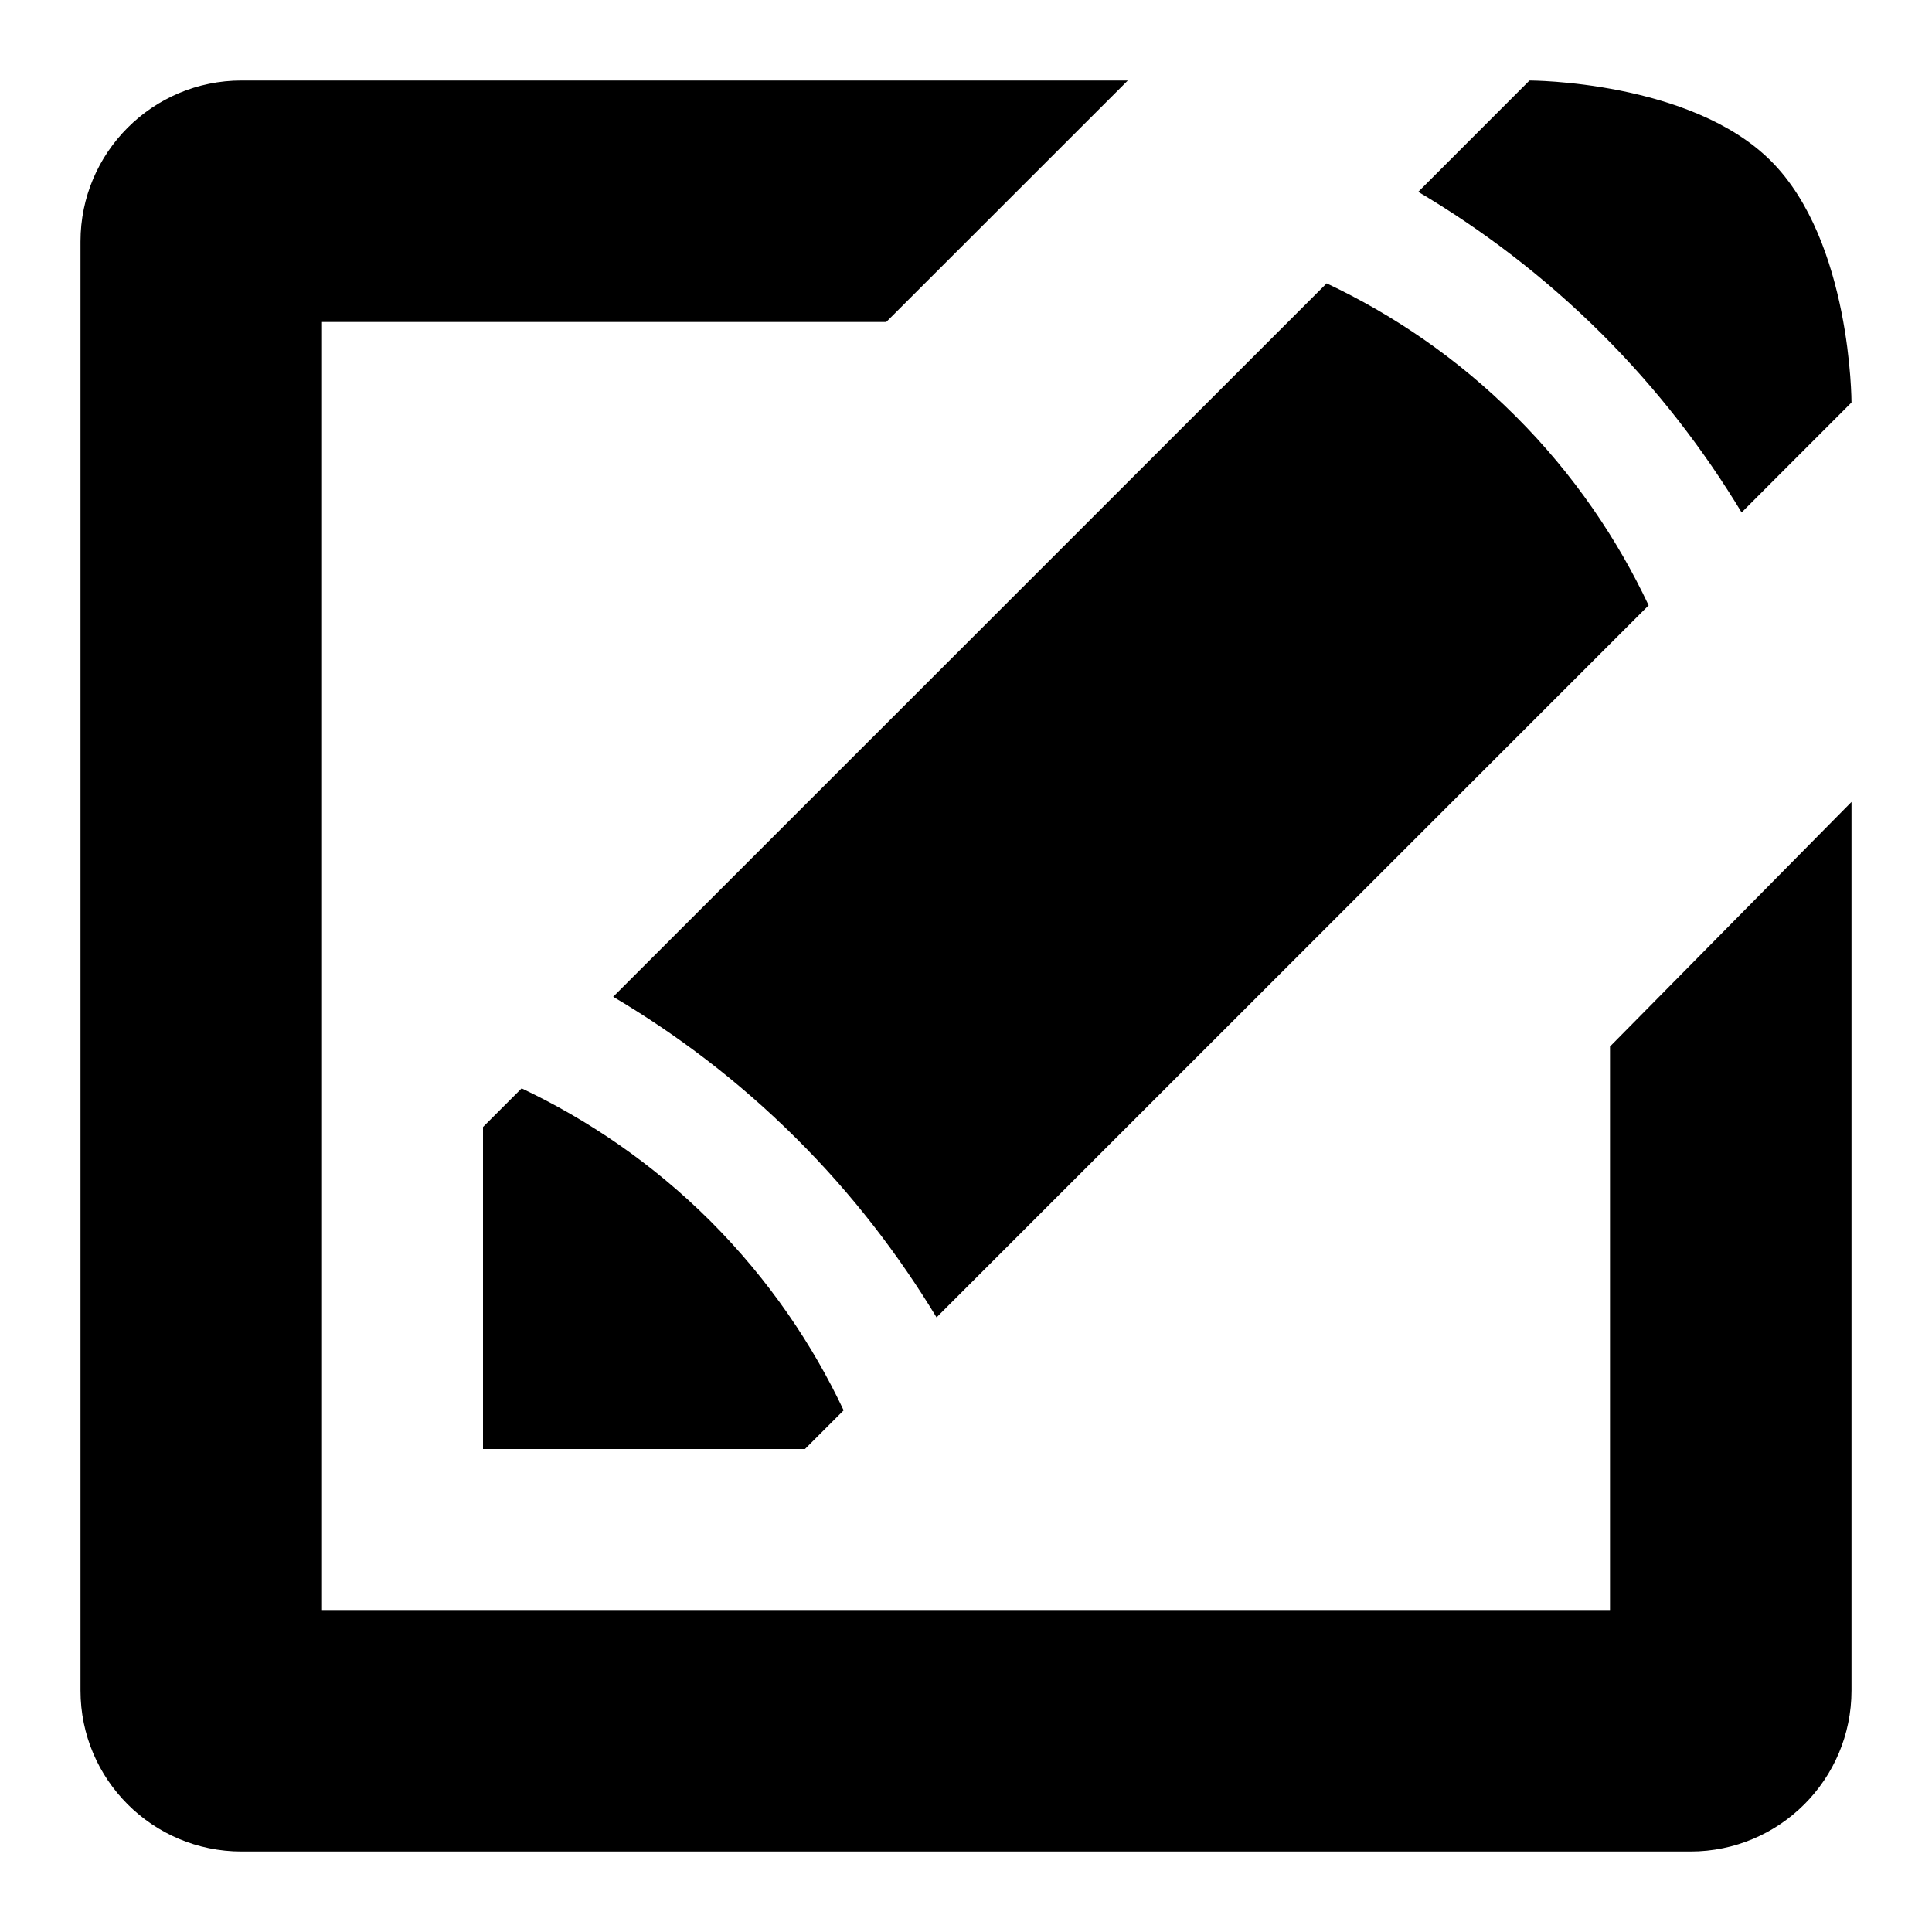
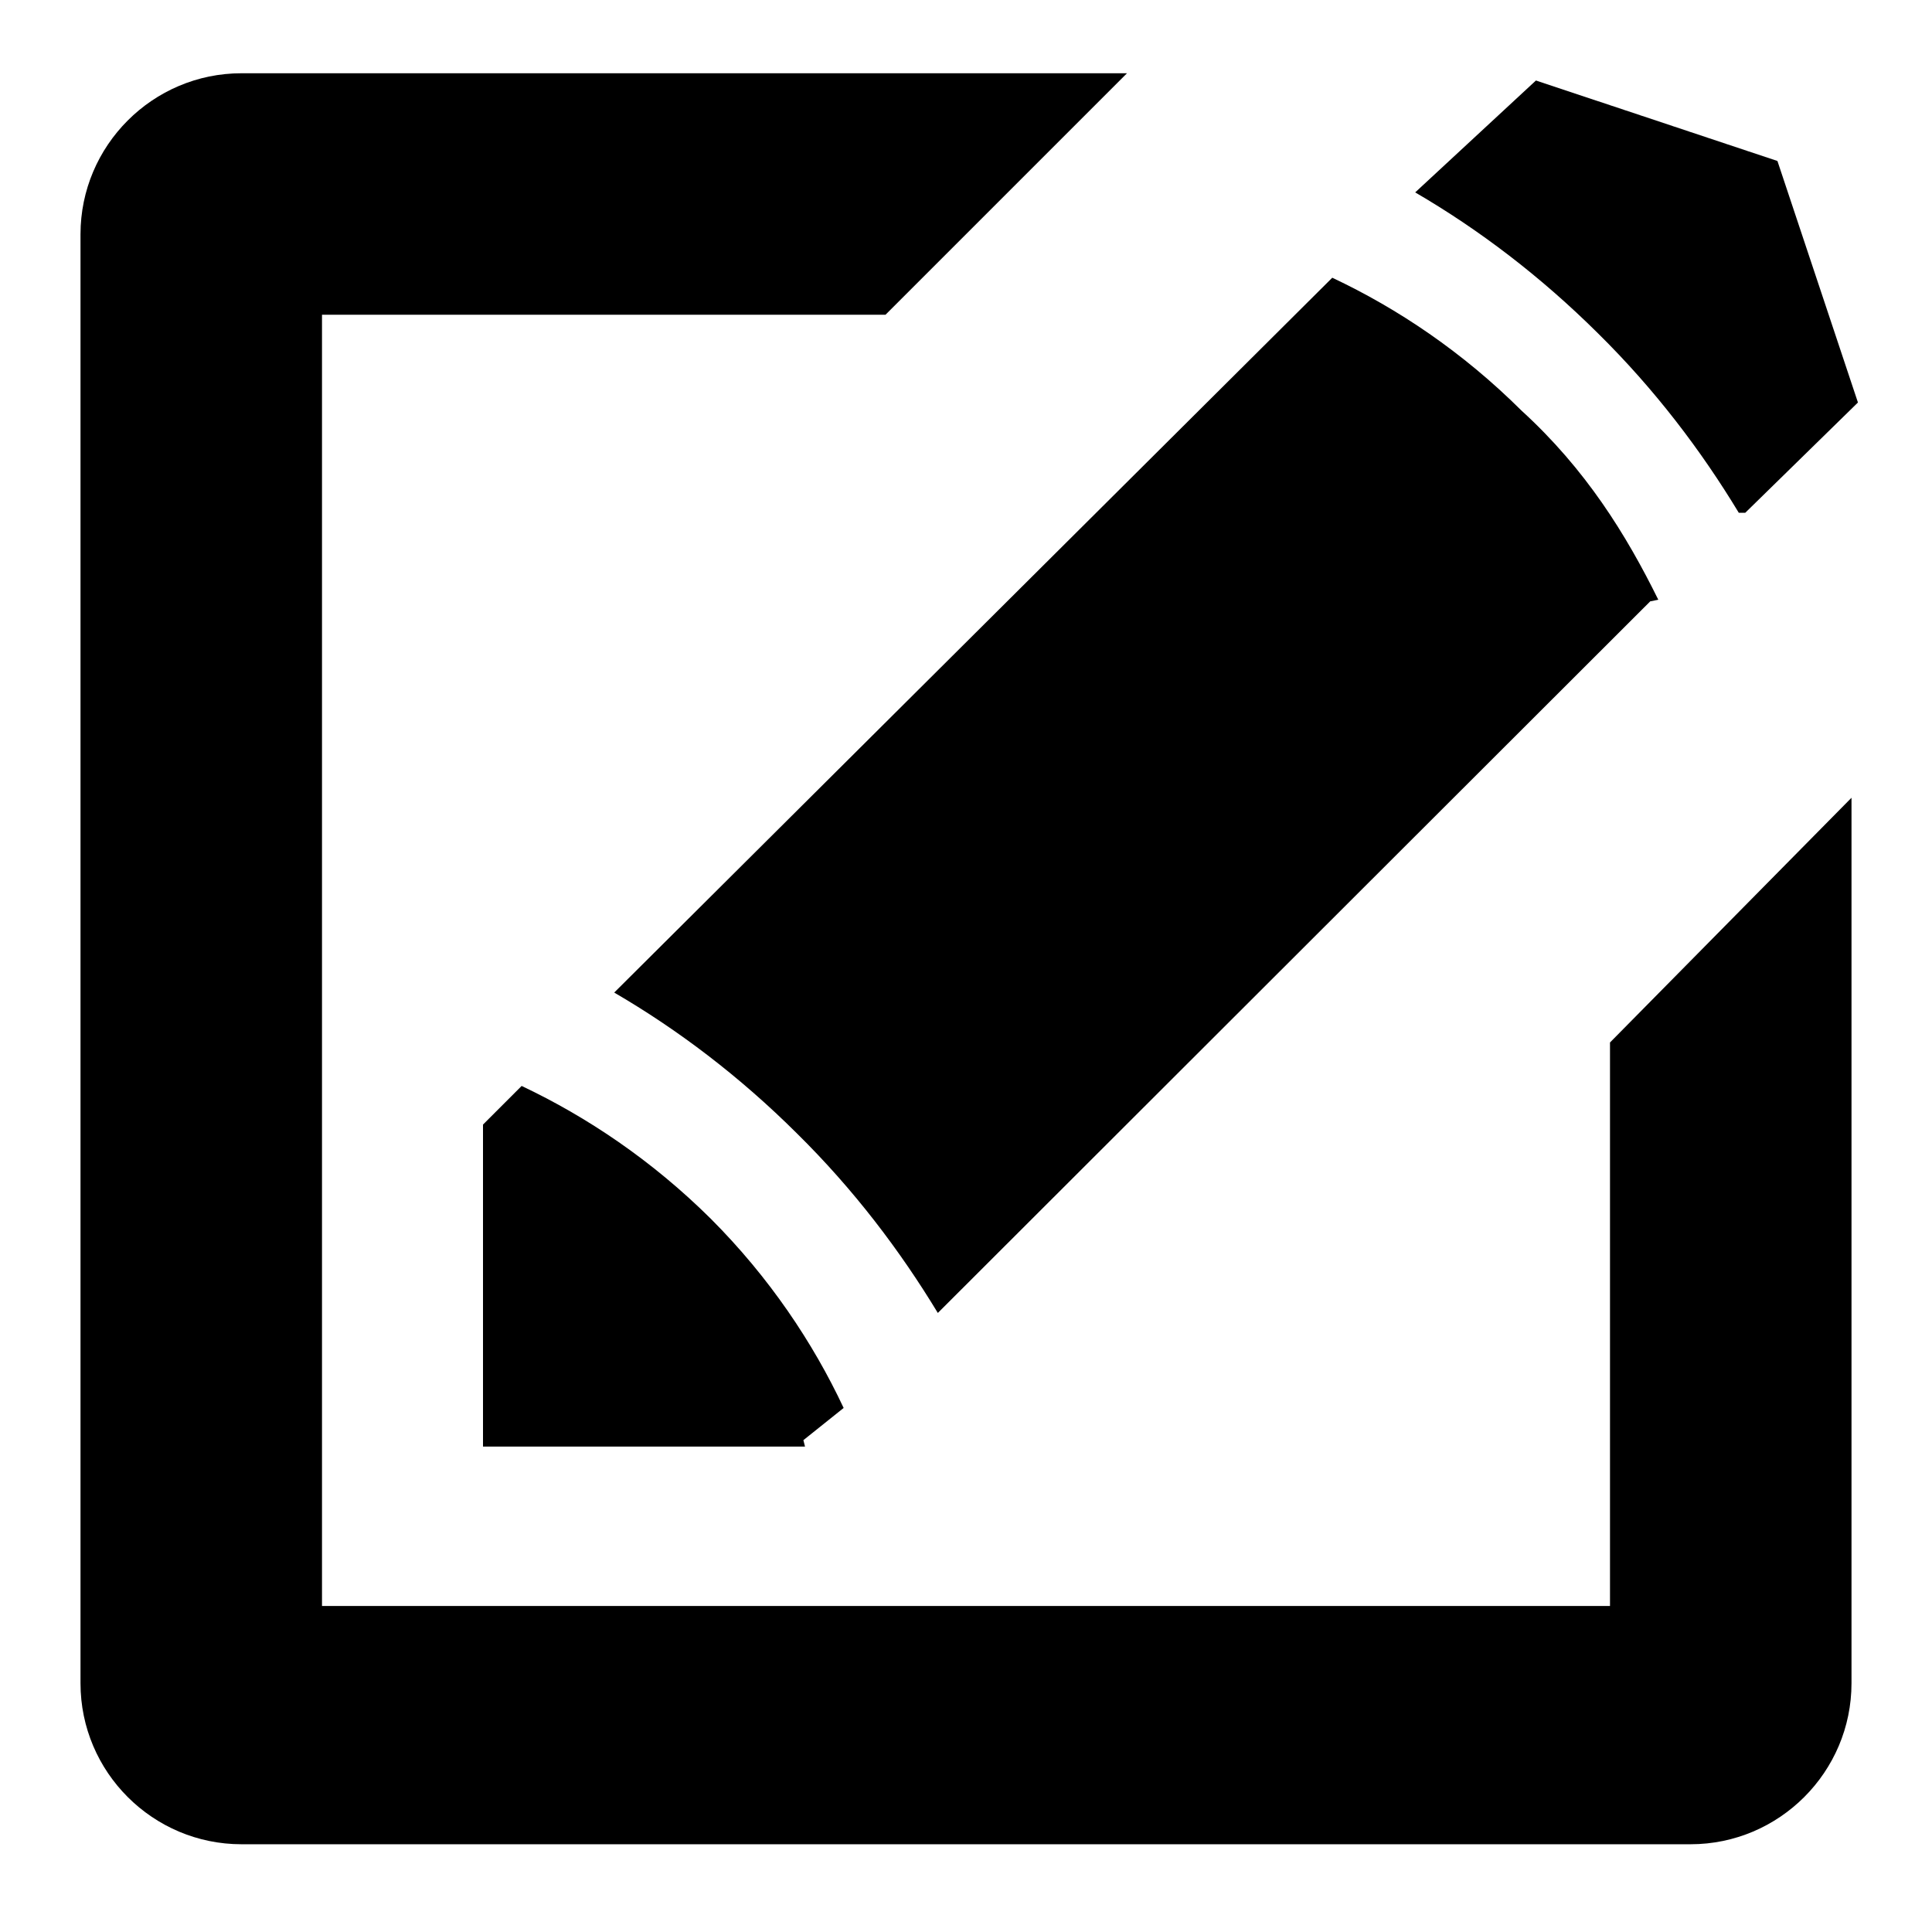
- <svg xmlns="http://www.w3.org/2000/svg" enable-background="new 0 0 24 24" height="24px" id="Layer_1" version="1.1" viewBox="0 0 24 24" width="24px" xml:space="preserve">
-   <path d="M21.635,6.366c-0.467-0.772-1.043-1.528-1.748-2.229c-0.713-0.708-1.482-1.288-2.269-1.754L19,1C19,1,21,1,22,2S23,5,23,5  L21.635,6.366z M10,18H6v-4l0.48-0.48c0.813,0.385,1.621,0.926,2.348,1.652c0.728,0.729,1.268,1.535,1.652,2.348L10,18z M20.48,7.52  l-8.846,8.845c-0.467-0.771-1.043-1.529-1.748-2.229c-0.712-0.709-1.482-1.288-2.269-1.754L16.48,3.52  c0.813,0.383,1.621,0.924,2.348,1.651C19.557,5.899,20.097,6.707,20.48,7.52z M4,4v16h16v-7l3-3.038V21c0,1.105-0.896,2-2,2H3  c-1.104,0-2-0.895-2-2V3c0-1.104,0.896-2,2-2h11.01l-3.001,3H4z" />
+ <svg xmlns="http://www.w3.org/2000/svg" version="1.1" xml:space="preserve" viewBox="0 0 24 24" enable-background="new 0 0 24 24">
+   <path d="M21.6,6.37c-0.467-0.772-1.04-1.53-1.75-2.23-0.713-0.708-1.48-1.29-2.27-1.75l1.5-1.39,3,1s1,3,1,3l-1.4,1.37zm-11.6,11.6h-4v-4l0.48-0.48c0.813,0.385,1.62,0.926,2.35,1.65,0.728,0.729,1.27,1.54,1.65,2.35l-0.5,0.4zm10.5-10.5l-8.85,8.84c-0.467-0.771-1.04-1.53-1.75-2.23-0.712-0.709-1.48-1.29-2.27-1.75l8.92-8.88c0.813,0.383,1.62,0.924,2.35,1.65,0.8,0.73,1.3,1.54,1.7,2.35zm-16.5-3.52v16h16v-7l3-3.04v11c0,1.1-0.896,2-2,2h-18c-1.1,0-2-0.895-2-2v-18c0-1.1,0.896-2,2-2h11l-3,3h-7z" />
</svg>
